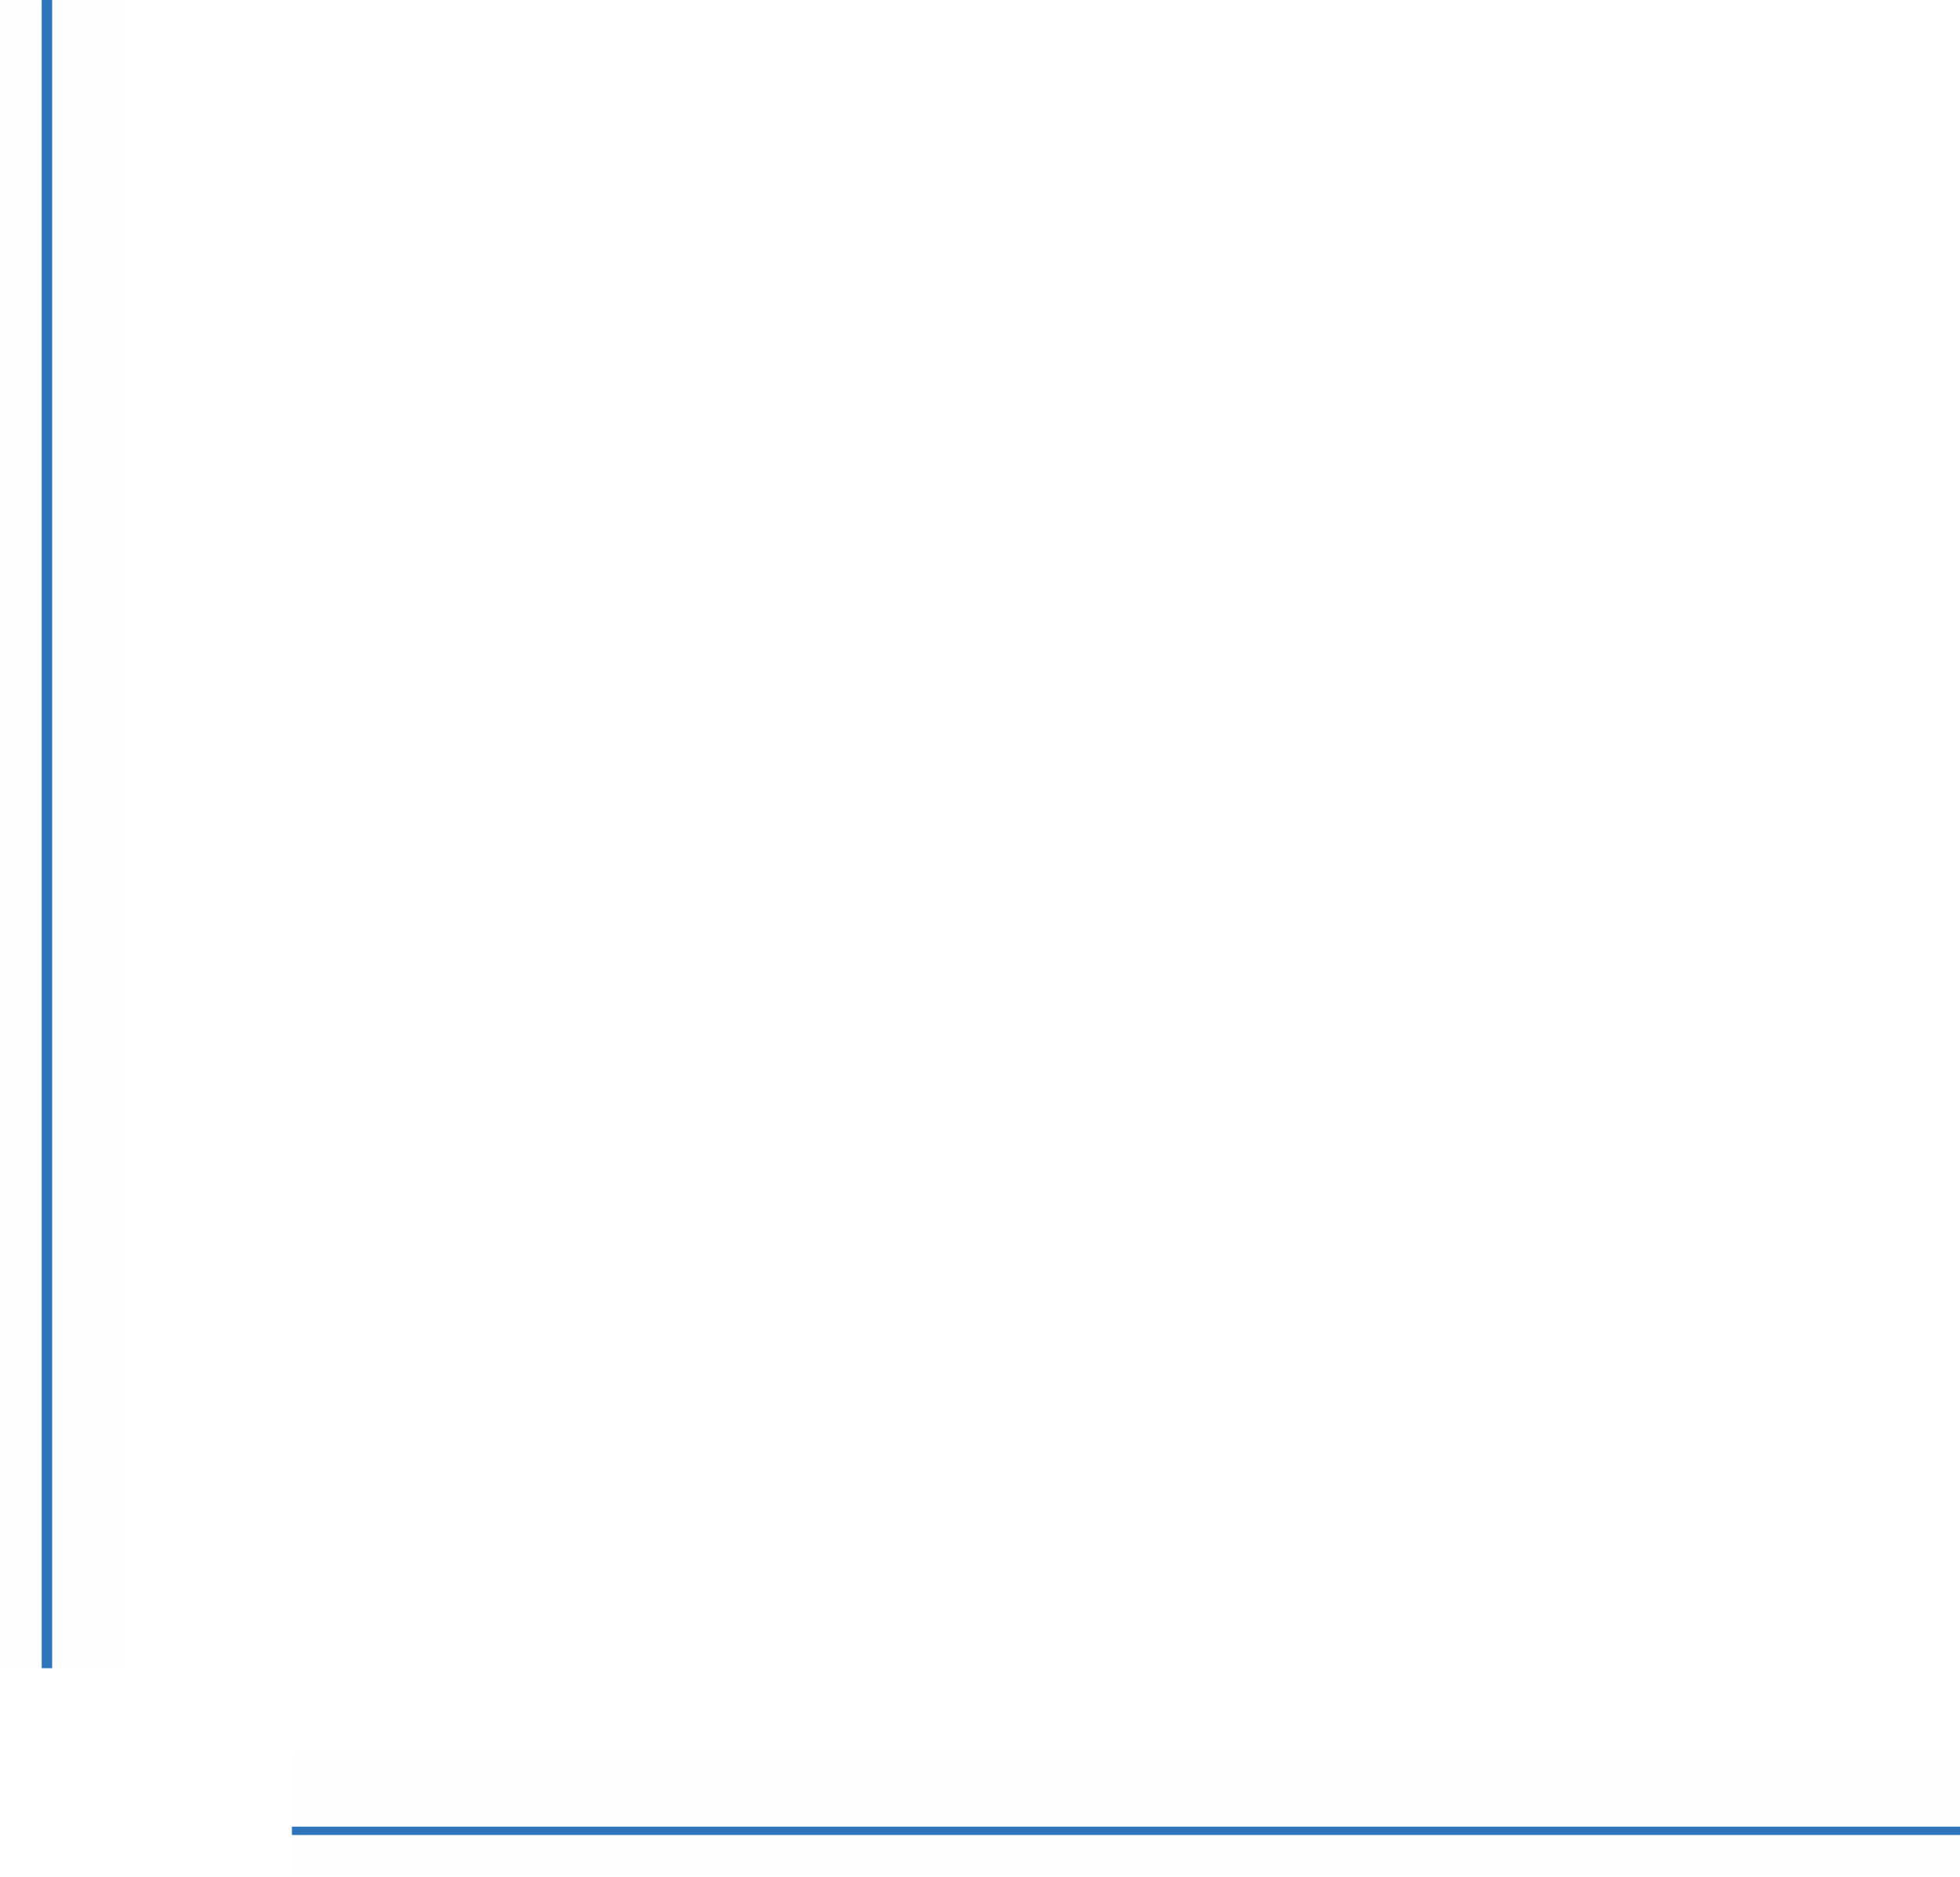
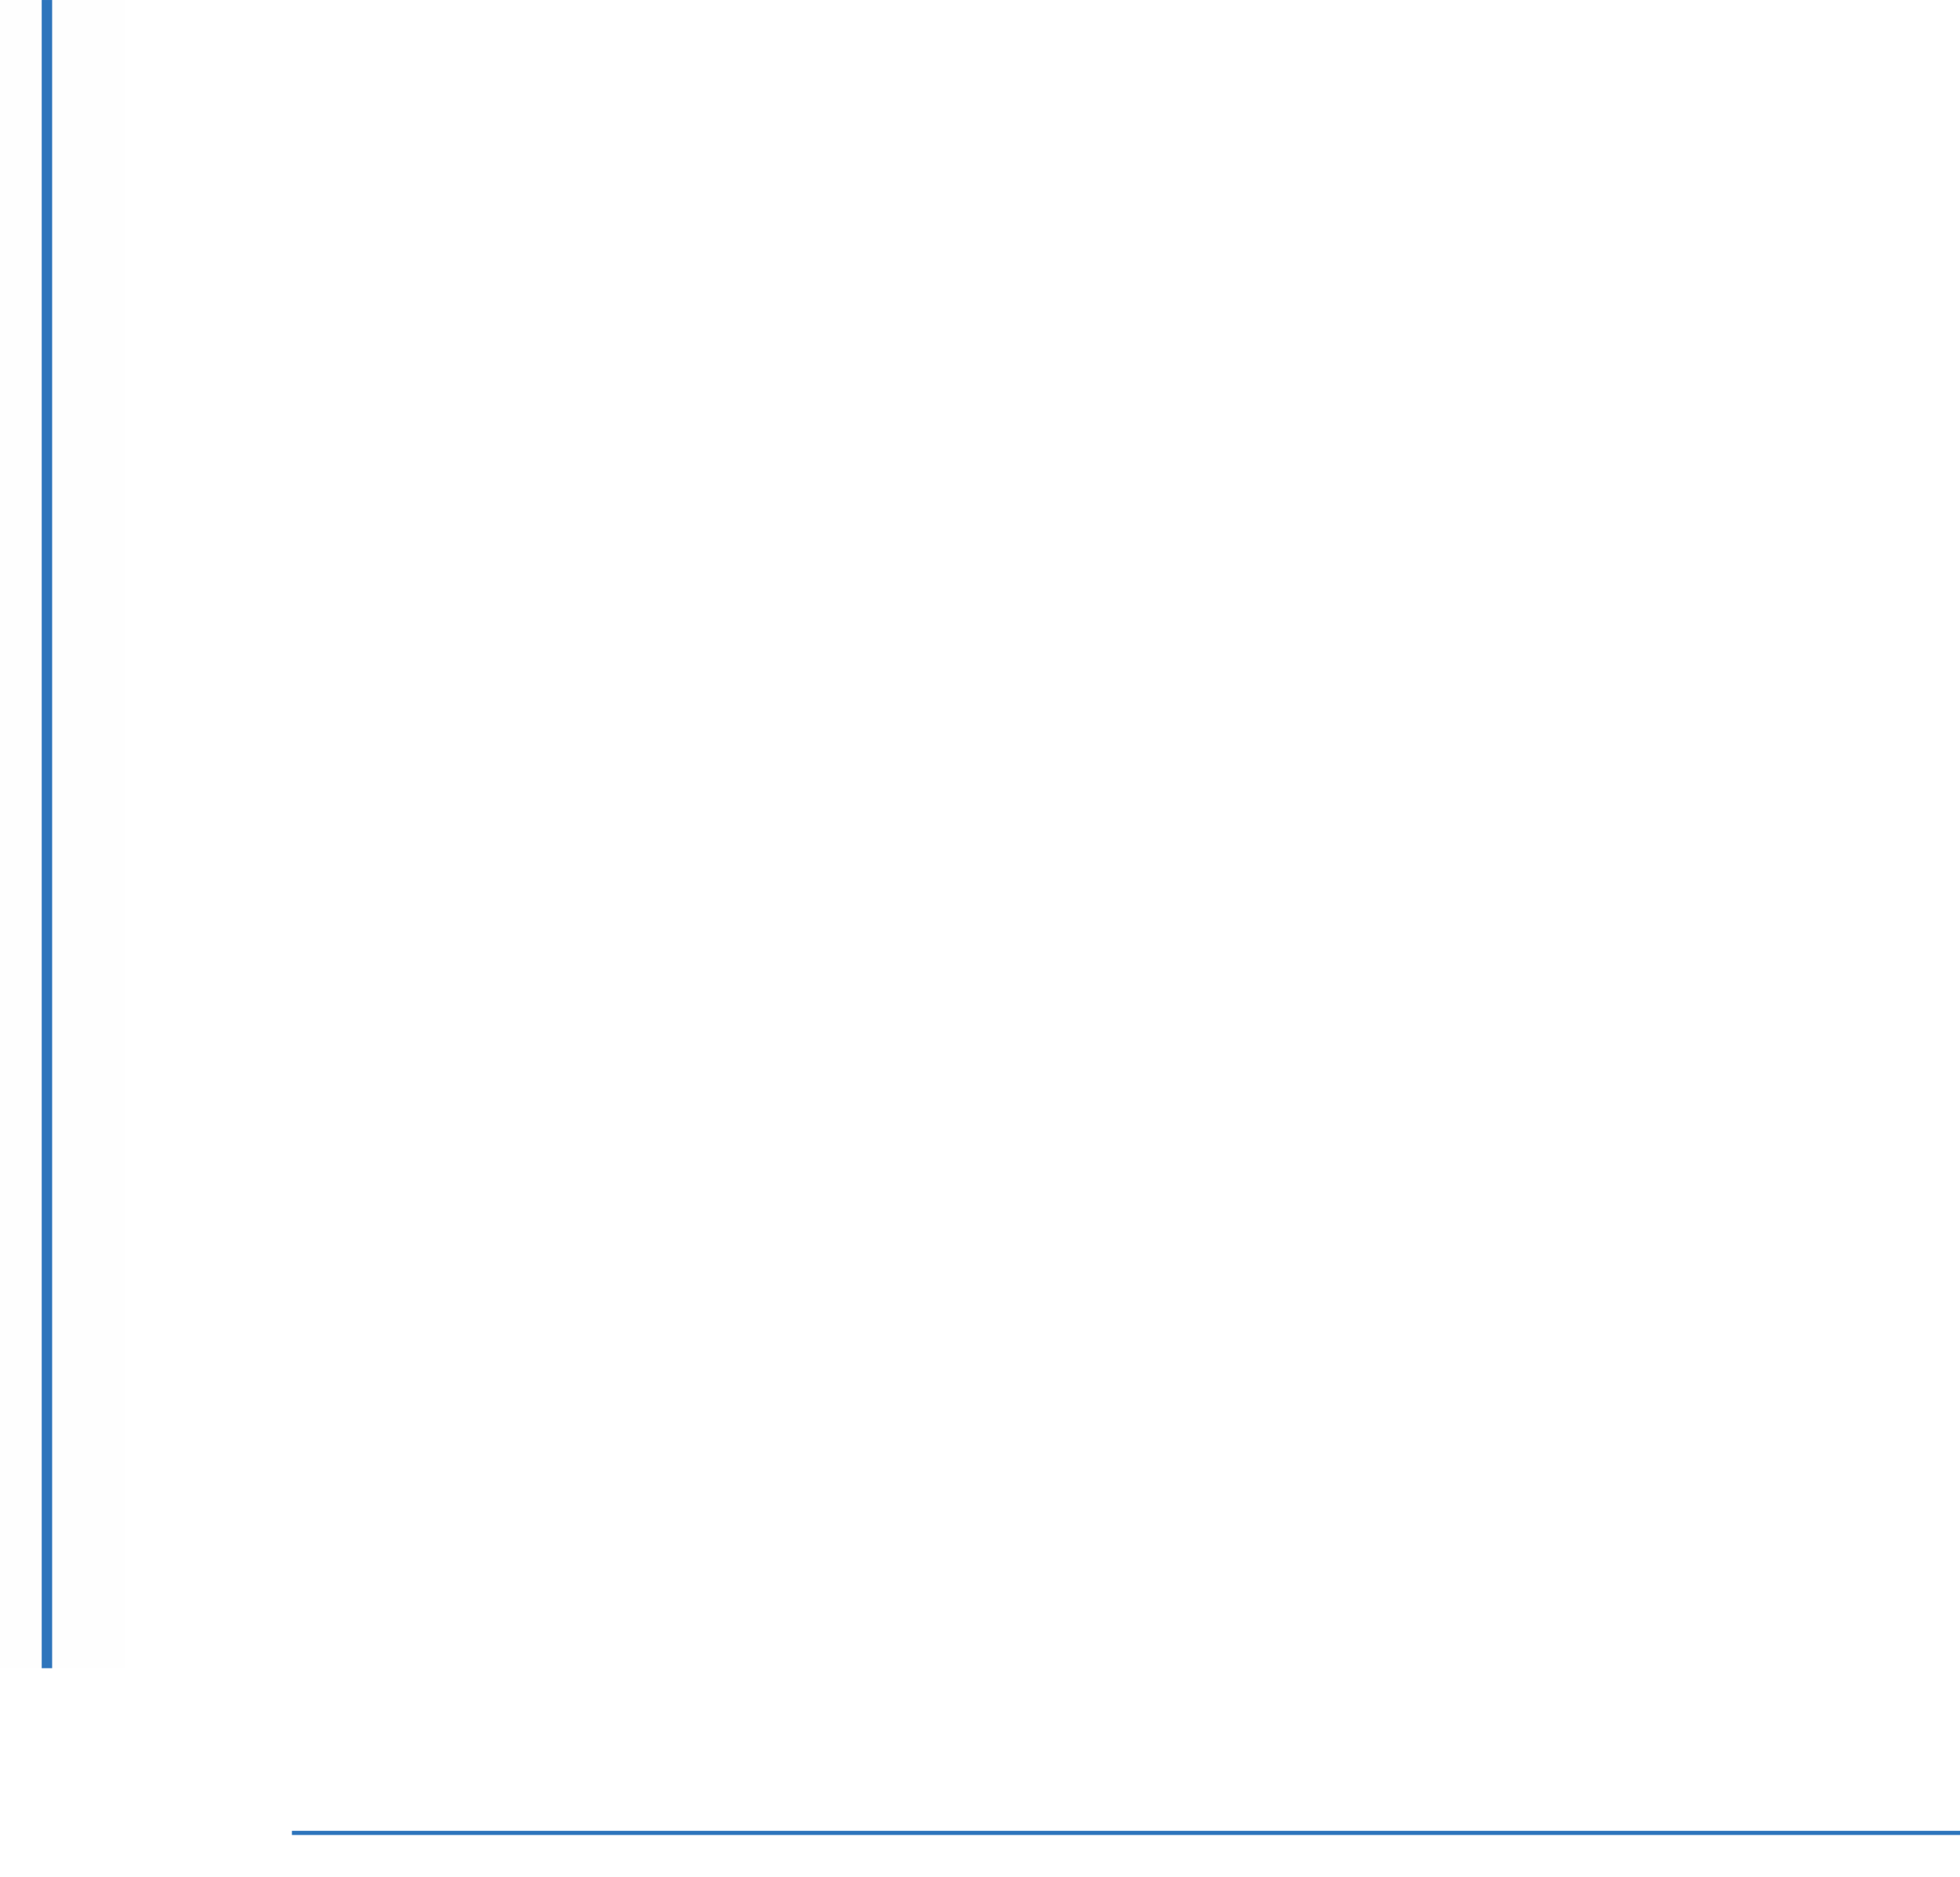
<svg xmlns="http://www.w3.org/2000/svg" width="47" height="45" id="svg2" version="1.0">
  <defs id="defs4">
-     <style id="current-color-scheme" type="text/css">
-       }</style>
+     <style id="current-color-scheme" type="text/css" />
  </defs>
  <g id="layer1" transform="translate(-28,-14)">
    <g id="vertical-line" transform="translate(-4.96875,0.40625)">
      <path style="color:#31363b;opacity:0.01;fill:currentColor;fill-opacity:0.3;stroke:none" d="m 32.969,13.594 0,40 3,0 0,-40 -3,0 z" id="path2993" class="ColorScheme-Text" />
      <path style="color:#eff0f1;opacity:0.01;fill:currentColor;fill-opacity:0.1;stroke:none;stroke-width:1" d="m 33.969,13.594 v 40 h 1 v -40 z" id="path3785" class="ColorScheme-Background" />
      <path class="ColorScheme-Text" id="path2998" d="m 33.969,13.594 v 40 h 0.25 v -40 z" style="color:#31363b;fill:#2e75bc;fill-opacity:1;stroke:none;stroke-width:0.5" />
    </g>
    <g id="horizontal-line" transform="translate(-0.690972,0.471)">
-       <path class="ColorScheme-Text" id="path3767" d="m 75.691,55.529 -40,0 0,3 40,0 0,-3 z" style="color:#31363b;opacity:0.01;fill:currentColor;fill-opacity:0.3;stroke:none" />
-       <path style="color:#eff0f1;fill:currentColor;fill-opacity:0.1;stroke:none;opacity:0.01" d="m 75.691,56.529 -40,0 0,1 40,0 0,-1 z" id="path2992" class="ColorScheme-Background" />
-       <path class="ColorScheme-Text" id="path3787" d="m 75.691,57.329 h -40 v 0.2 h 40 z" style="color:#31363b;fill:#2e75bc;fill-opacity:1;stroke:none;stroke-width:0.447" />
+       <path class="ColorScheme-Text" id="path3767" d="m 75.691,55.529 -40,0 0,3 40,0 0,-3 z" style="color:#31363b;opacity:0.01;fill:#31363b;fill-opacity:0.009;stroke:none" />
+       <path style="color:#eff0f1;fill:#eff0f1;fill-opacity:0.01;stroke:none;opacity:0.01" d="m 75.691,56.529 -40,0 0,1 40,0 0,-1 z" id="path2992" class="ColorScheme-Background" />
+       <path class="ColorScheme-Text" id="path3787" d="m 75.691,57.429 h -40 v 0.1 h 40 z" style="color:#31363b;fill:#2e75bc;fill-opacity:1;stroke:none;stroke-width:0.316" />
    </g>
  </g>
</svg>
